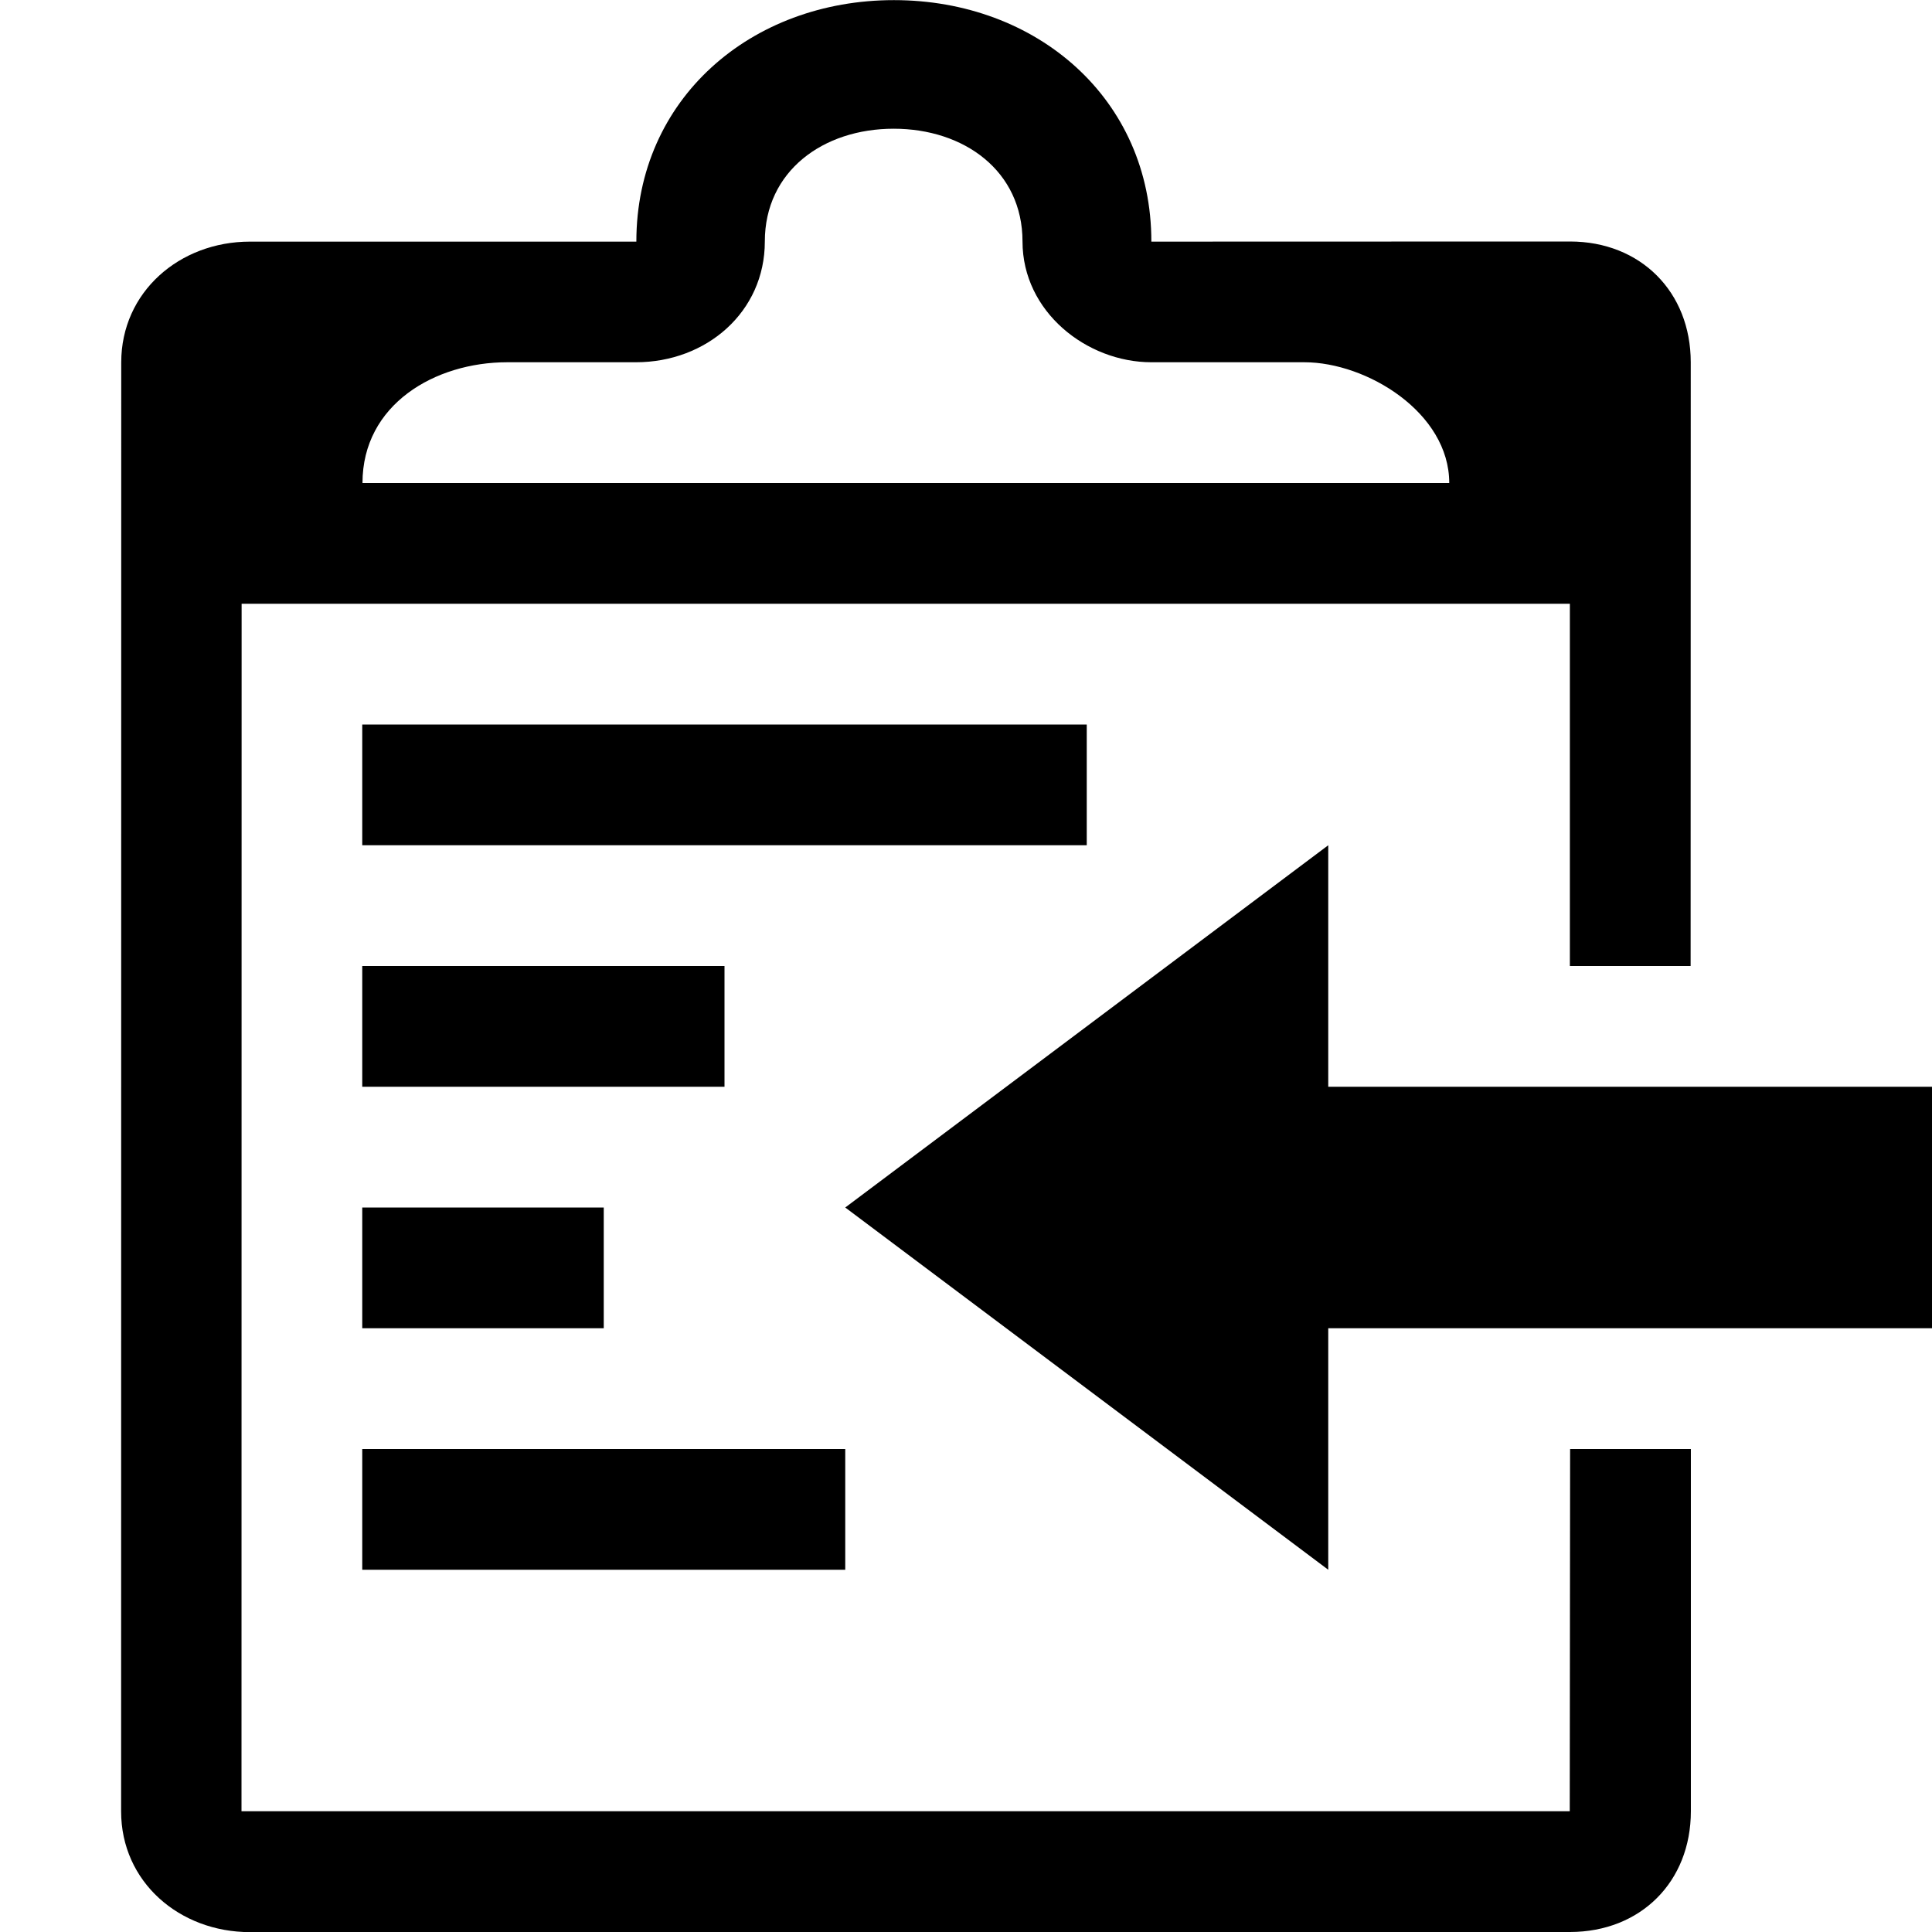
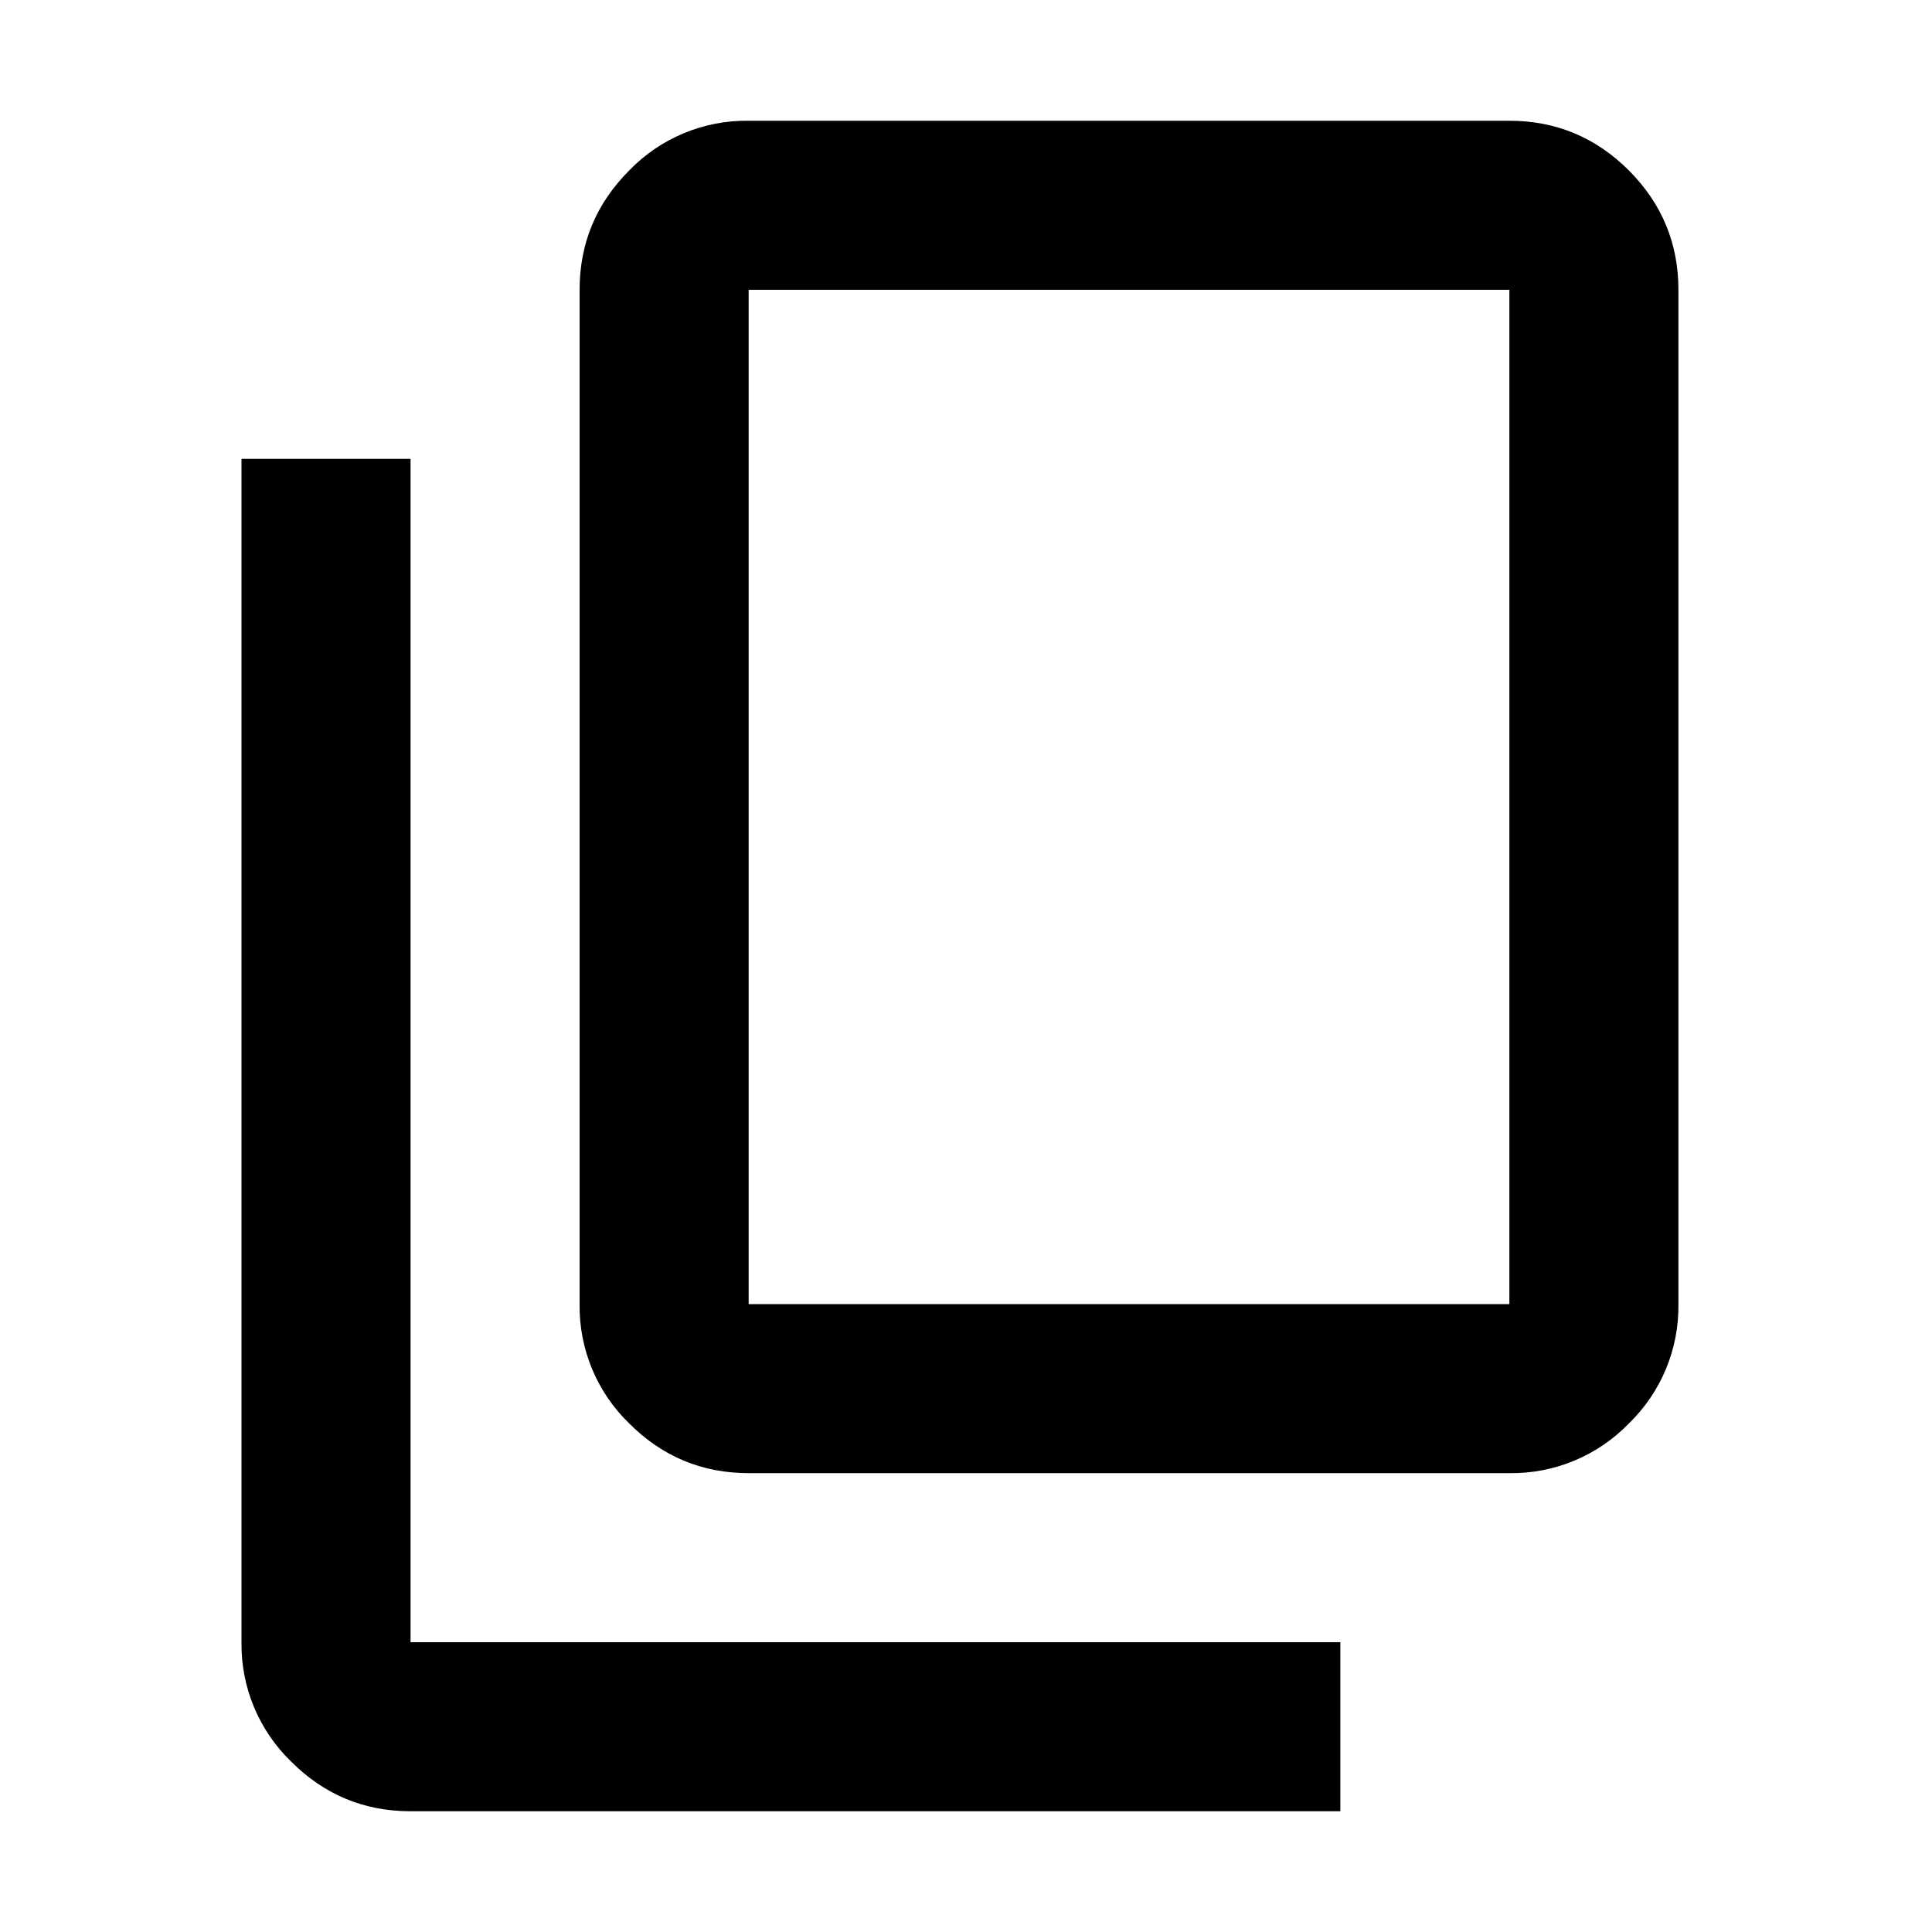
- <svg xmlns="http://www.w3.org/2000/svg" height="16" width="16" version="1.1" viewbox="0 0 16 16">
-   <path d="m13 15h-11l0.001-10h11v3l1-0 0.001-5c0-0.583-0.416-1-1-1l-3.467 0.001c0.001-1.183-0.949-2-2.132-2s-2.133 0.817-2.133 2h-3.2c-0.583 0-1.066 0.417-1.066 1l-0.001 12c-0 0.584 0.483 1 1.067 1l10.933-0.001c0.584-0.001 1-0.416 1-1v-3h-1zm-8.8-12h1.067c0.583 0 1.067-0.416 1.067-1 0-0.583 0.483-0.934 1.067-0.934s1.067 0.35 1.067 0.934c0 0.583 0.533 1 1.067 1h1.267c0.517 0 1.2 0.417 1.2 1h-9c-0-0.65 0.599-1 1.199-1zm-1.2 8h2v-1h-2zm8-2v-2l-4 3 4 3v-2l5-0v-2l-5-0zm-8 4h4v-1h-4zm6-7h-6v1h6zm-3 2h-3v1h3z" />
+ <svg xmlns="http://www.w3.org/2000/svg" viewBox="0 0 16 16" height="16" width="16" xml:space="preserve" style="fill-rule:evenodd;clip-rule:evenodd;stroke-linejoin:round;stroke-miterlimit:2">
+   <path d="M9 18c-.55 0-1.021-.196-1.412-.587A1.927 1.927 0 0 1 7 16V4c0-.55.196-1.021.588-1.413A1.926 1.926 0 0 1 9 2h9c.55 0 1.021.196 1.413.587.391.392.587.863.587 1.413v12a1.93 1.93 0 0 1-.587 1.413A1.93 1.93 0 0 1 18 18H9Zm0-2h9V4H9v12Zm-4 6c-.55 0-1.021-.196-1.412-.587A1.927 1.927 0 0 1 3 20V6h2v14h11v2H5Zm4-6V4v12Z" style="fill-rule:nonzero" transform="matrix(.7 0 0 .7 -.1 -.4)" />
</svg>
